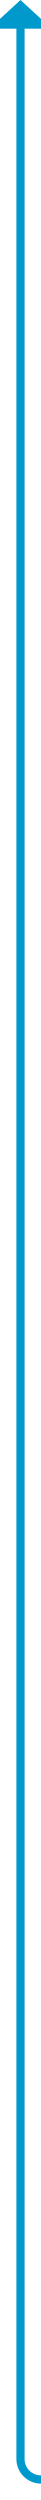
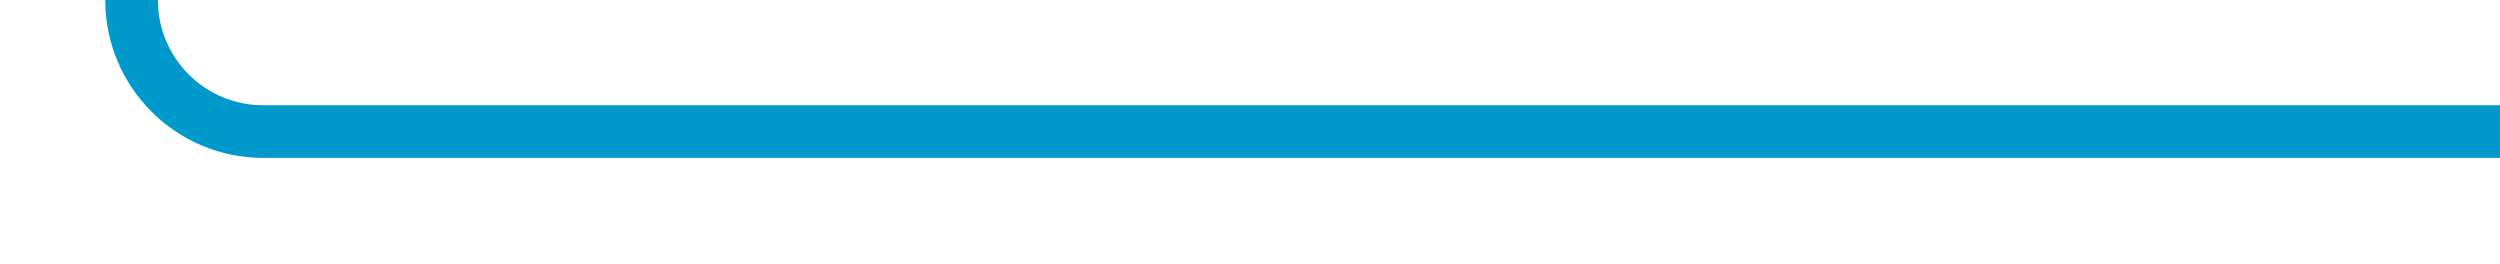
- <svg xmlns="http://www.w3.org/2000/svg" version="1.1" width="10px" height="610px" preserveAspectRatio="xMidYMin meet" viewBox="344 224  8 610">
-   <path d="M 492 786  L 492 824  A 5 5 0 0 1 487 829 L 353 829  A 5 5 0 0 1 348 824 L 348 230  " stroke-width="2" stroke="#0099cc" fill="none" />
-   <path d="M 355.6 231  L 348 224  L 340.4 231  L 355.6 231  Z " fill-rule="nonzero" fill="#0099cc" stroke="none" />
+ <svg xmlns="http://www.w3.org/2000/svg" version="1.1" width="95px" height="10px" preserveAspectRatio="xMinYMid meet" viewBox="1485 450  95 8">
+   <path d="M 1402 193  L 1485 193  A 5 5 0 0 1 1490 198 L 1490 449  A 5 5 0 0 0 1495 454 L 1580 454  " stroke-width="2" stroke="#0099cc" fill="none" />
</svg>
